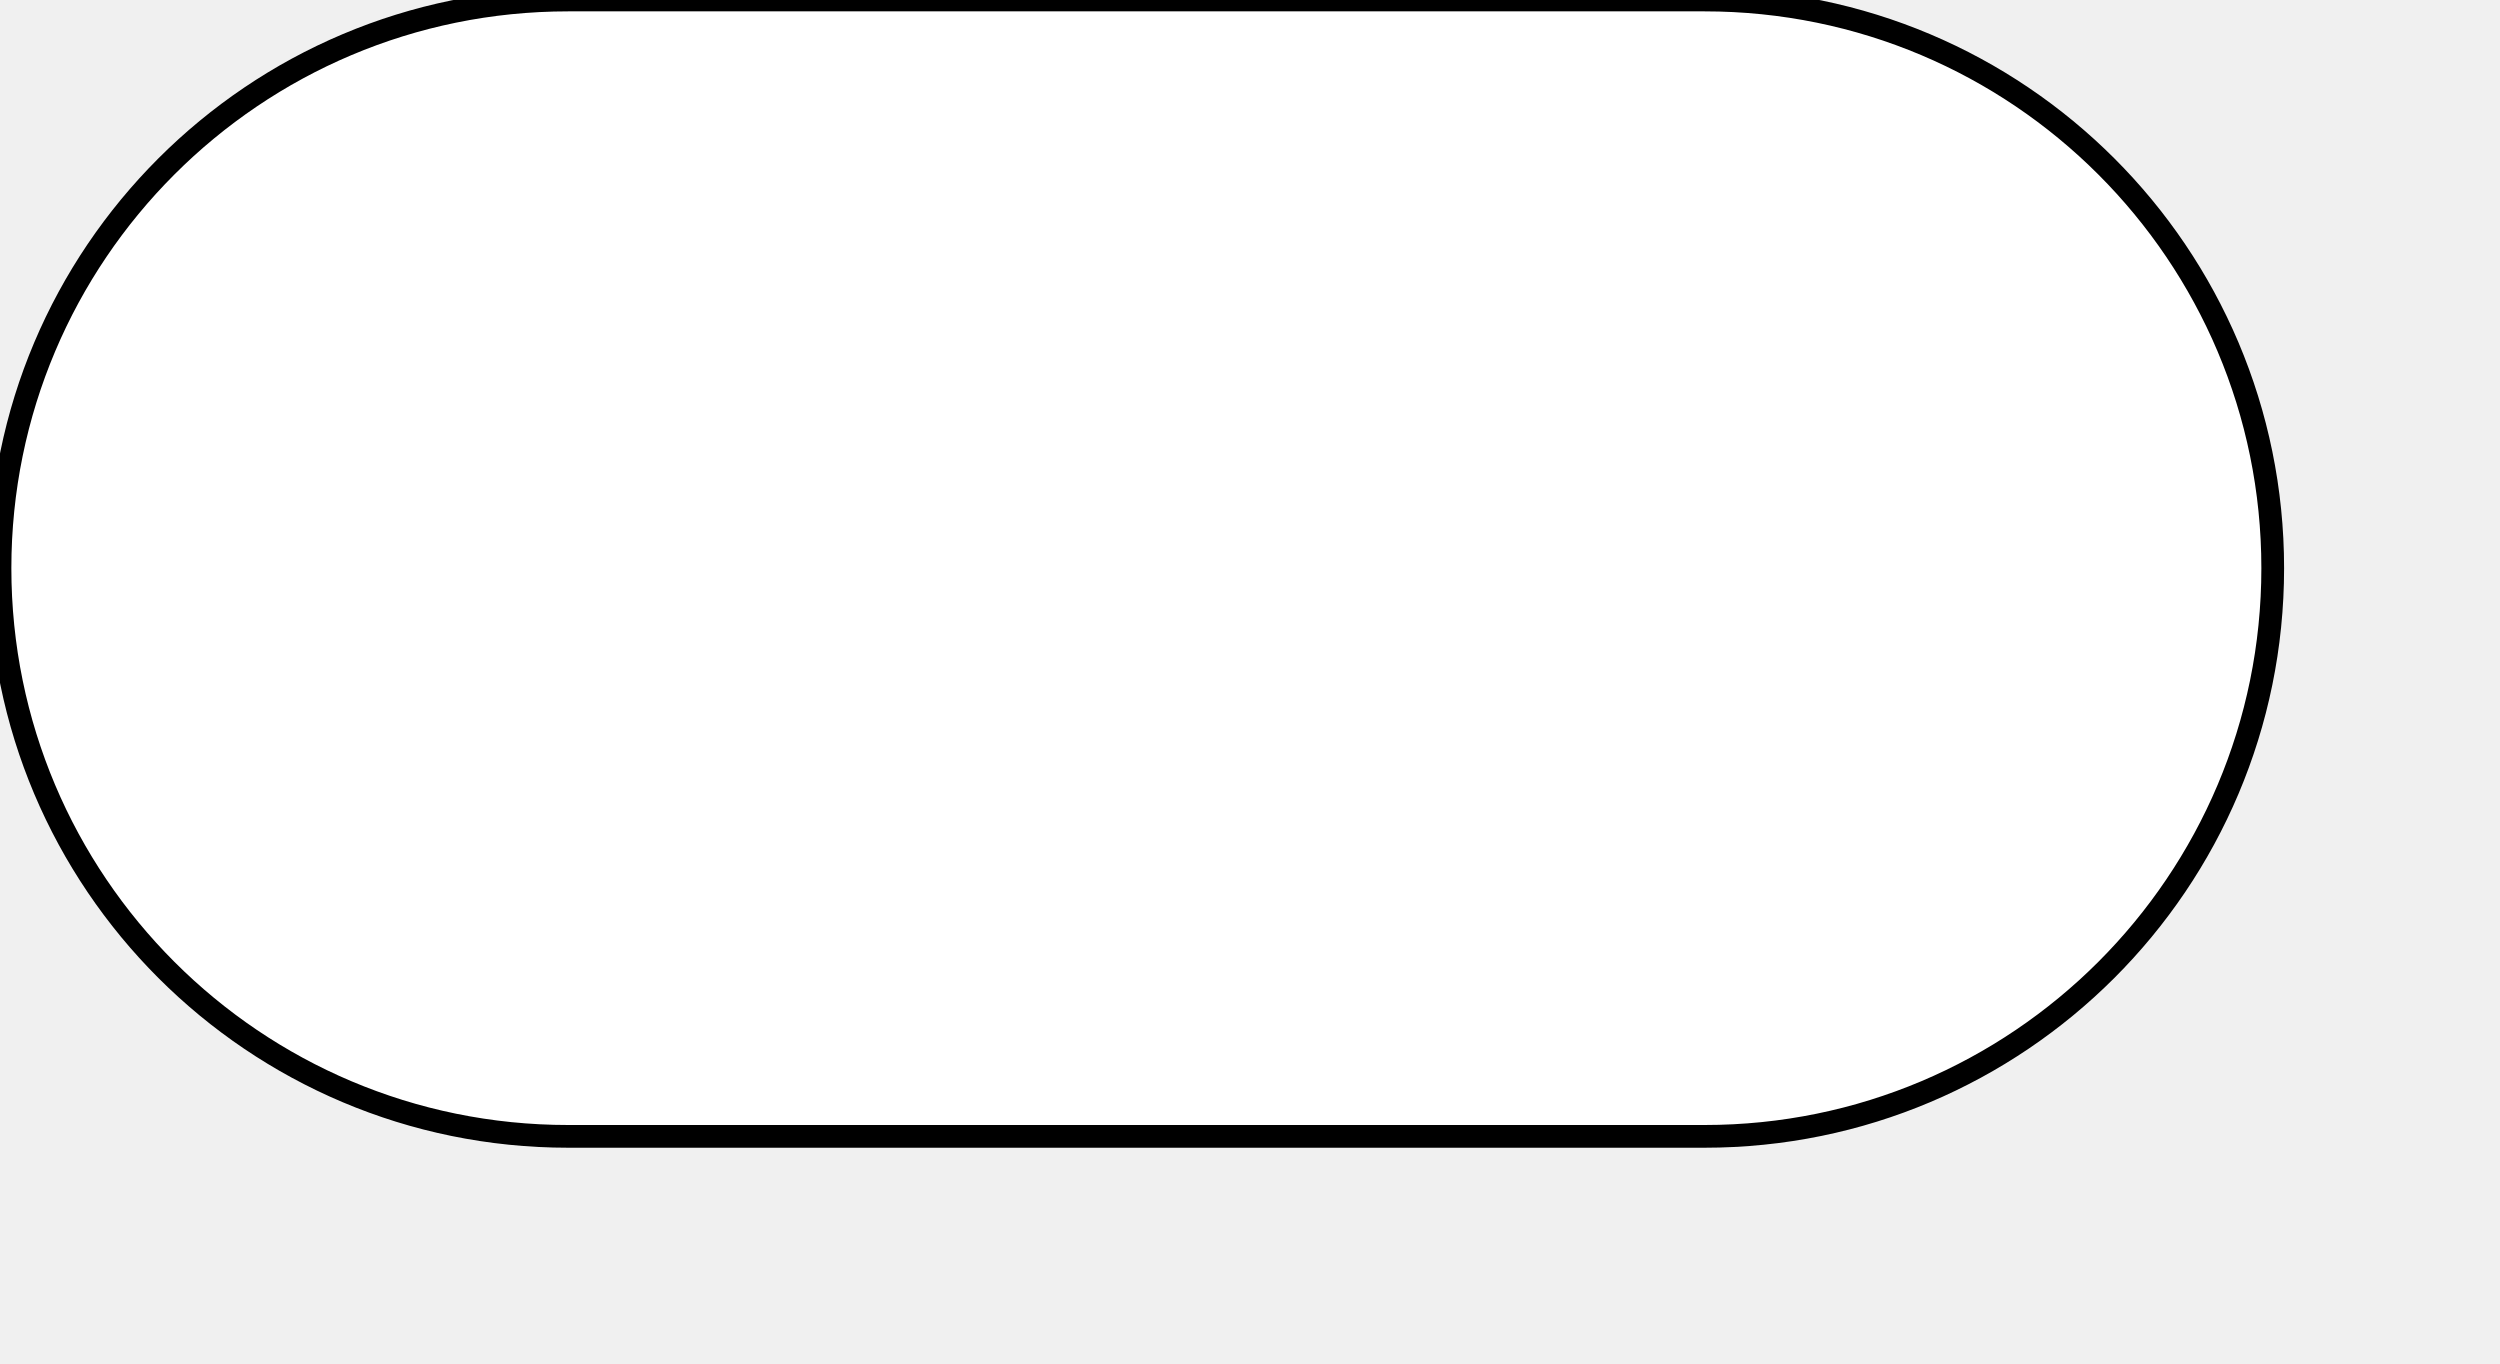
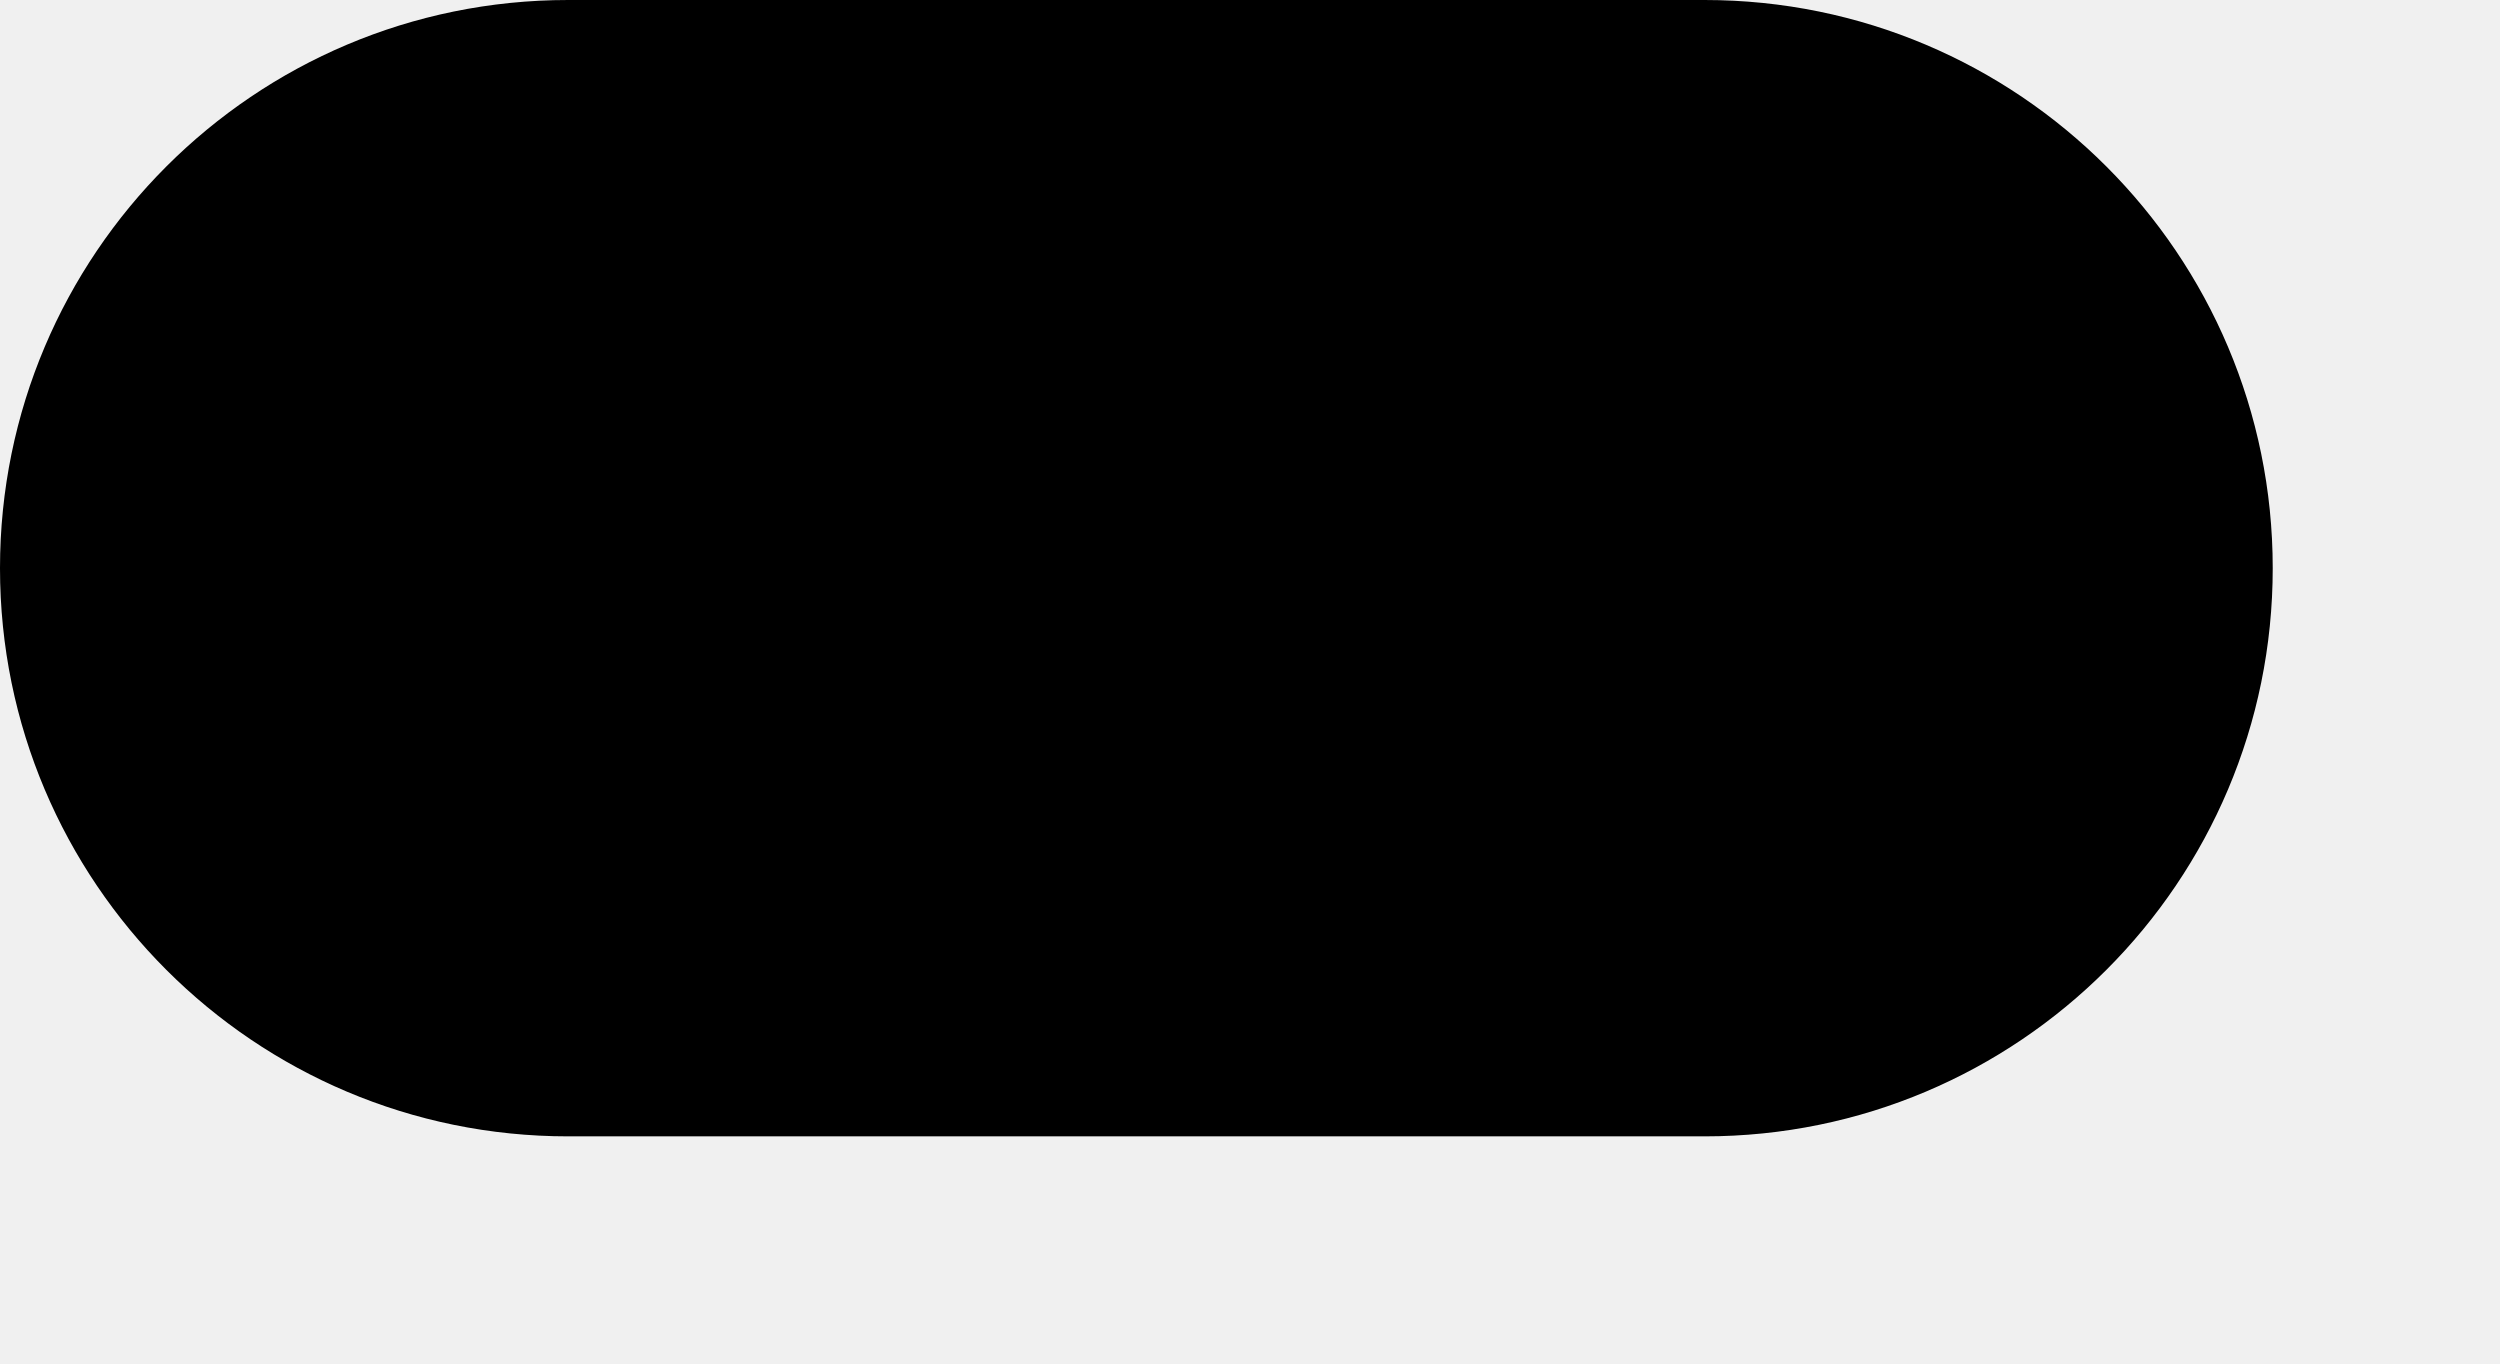
- <svg xmlns="http://www.w3.org/2000/svg" version="1.1" id="Layer_1" x="0px" y="0px" width="110px" height="60px" viewBox="0 0 110 60" style="enable-background:new 0 0 110 60;" xml:space="preserve">
-   <path d="M0 25 A25 25 0,0,1 25 0 L75 0 A25 25 0,0,1 100 25 A25 25 0,0,1 75 50 L25 50 A25 25 0,0,1 0 25 Z" style="fill:white;stroke:black;stroke-width:1" />
+ <svg xmlns="http://www.w3.org/2000/svg" version="1.1" id="inputData" x="0px" y="0px" width="110px" height="60px" viewBox="0 0 110 60" style="enable-background:new 0 0 110 60;" xml:space="preserve">
+   <path class="inputData" d="M0 25 A25 25 0,0,1 25 0 L75 0 A25 25 0,0,1 100 25 A25 25 0,0,1 75 50 L25 50 A25 25 0,0,1 0 25 Z" />
</svg>
